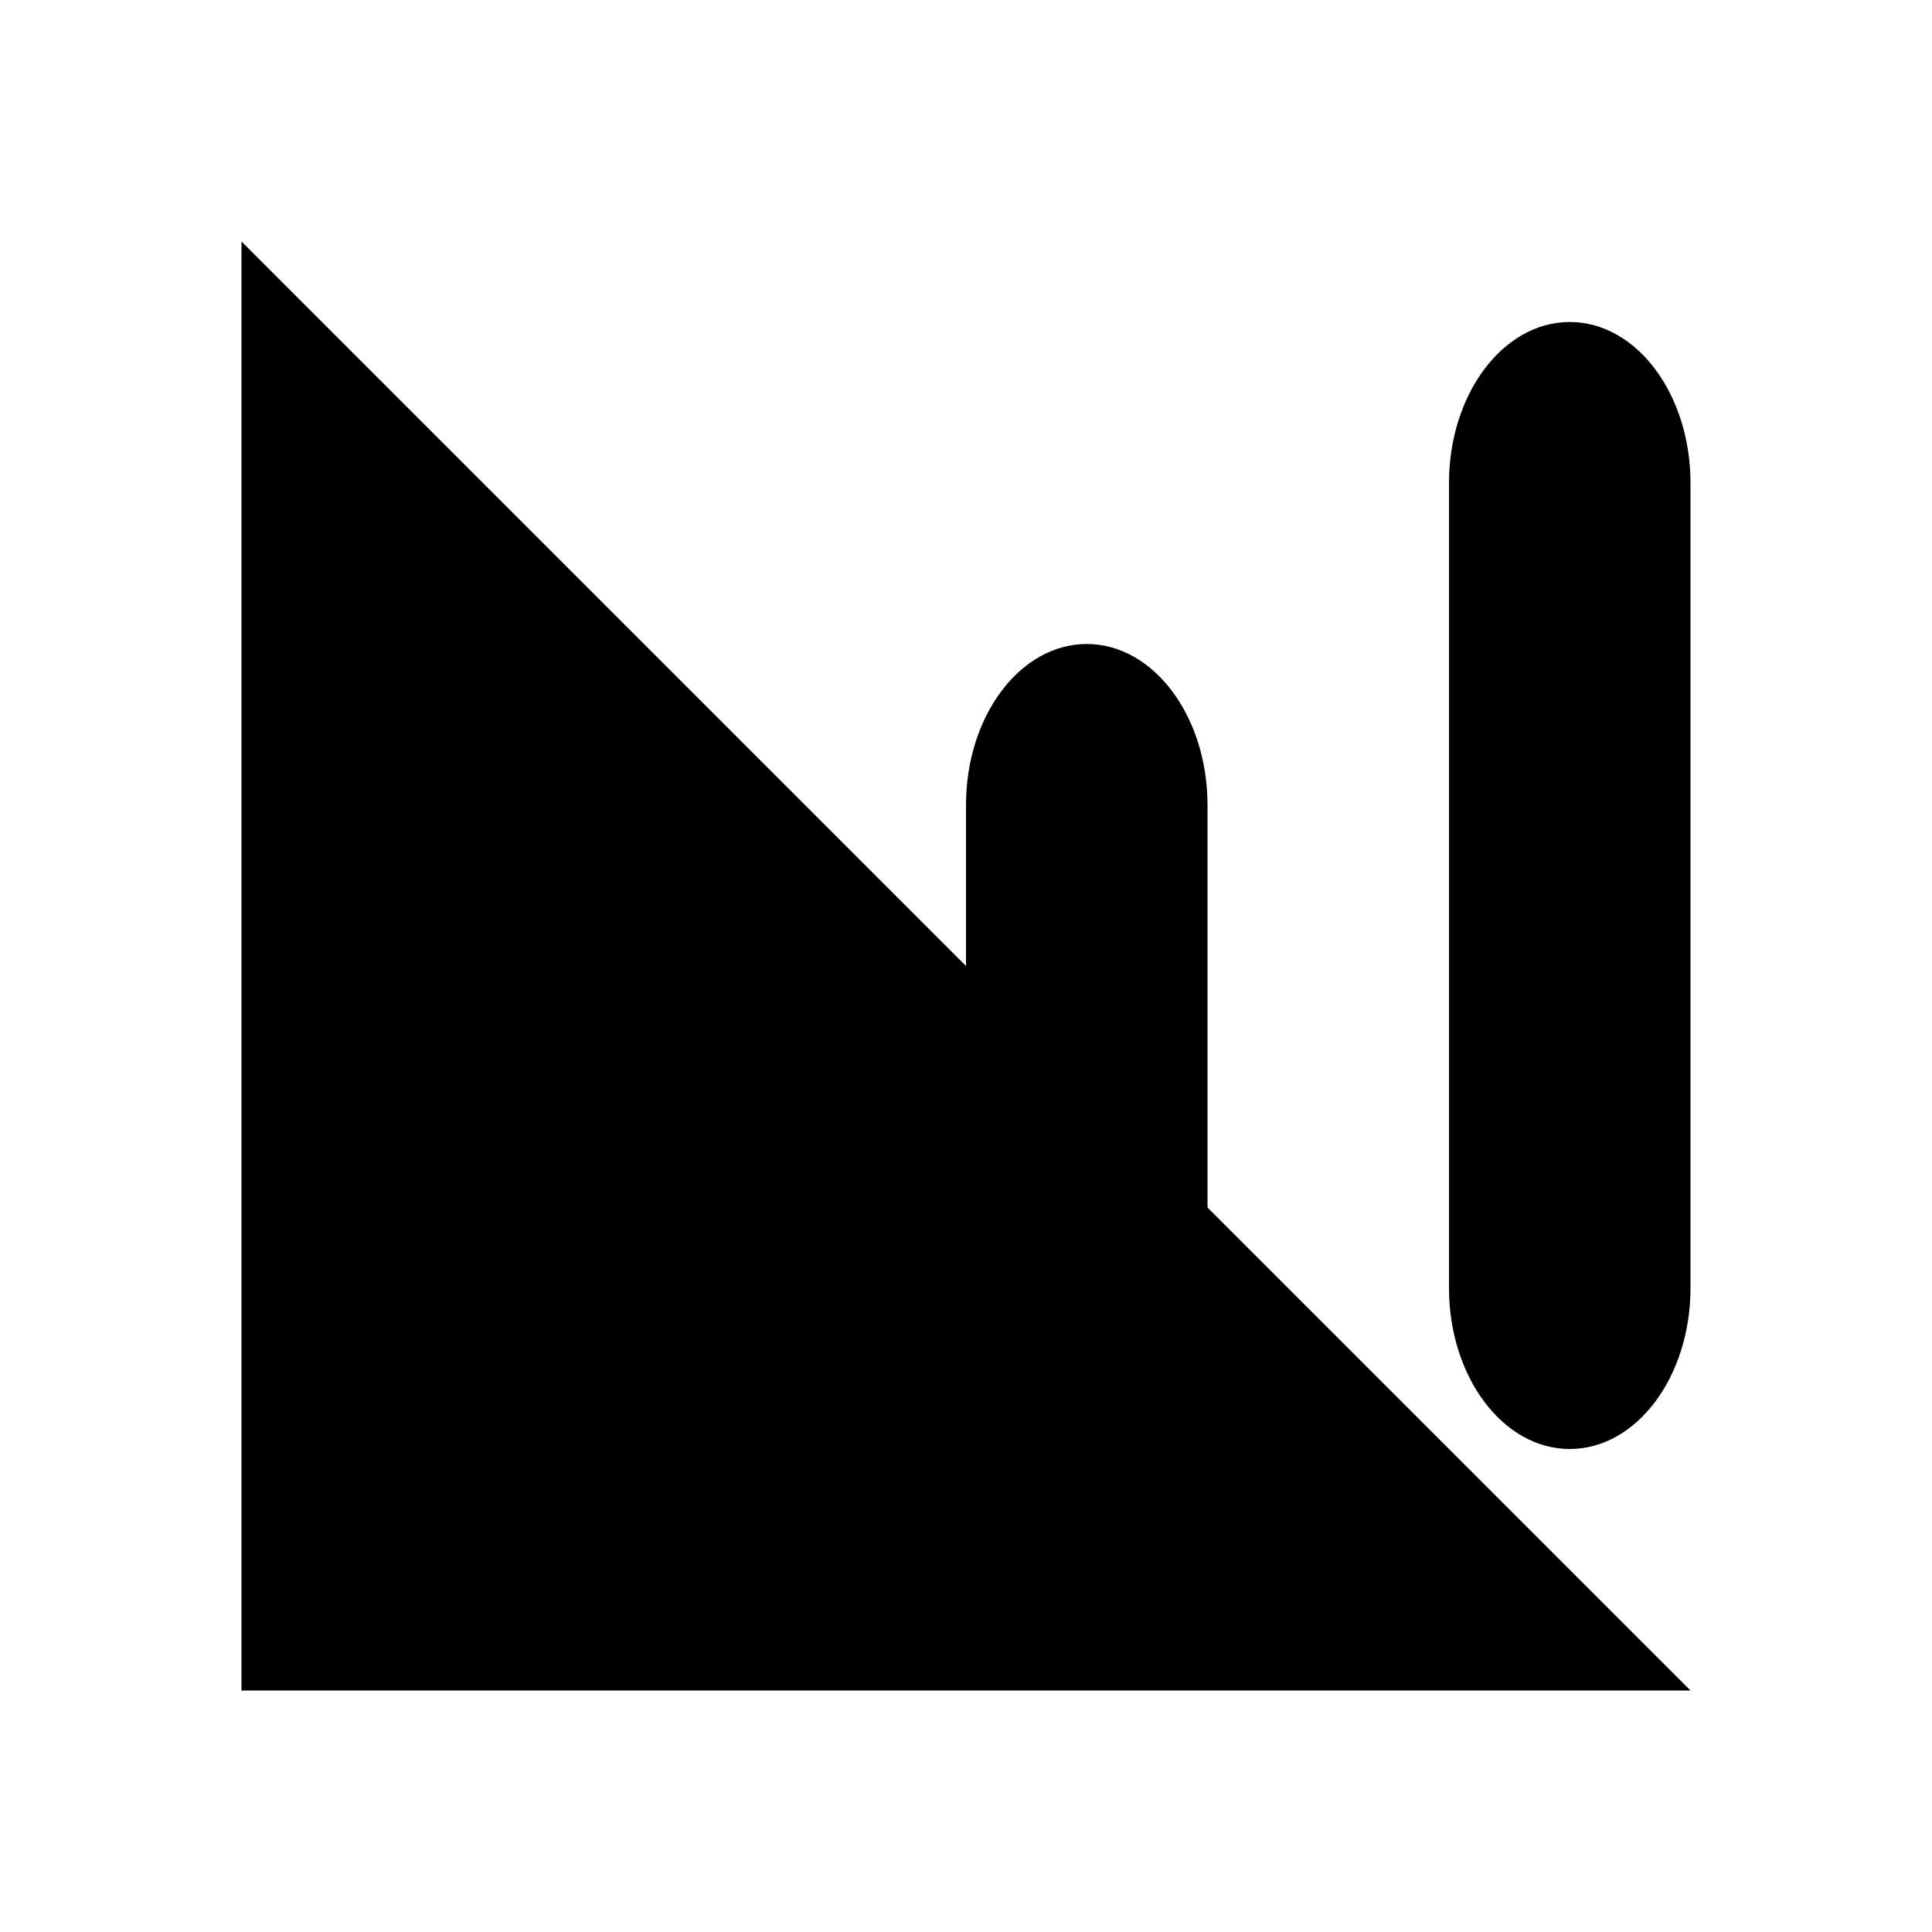
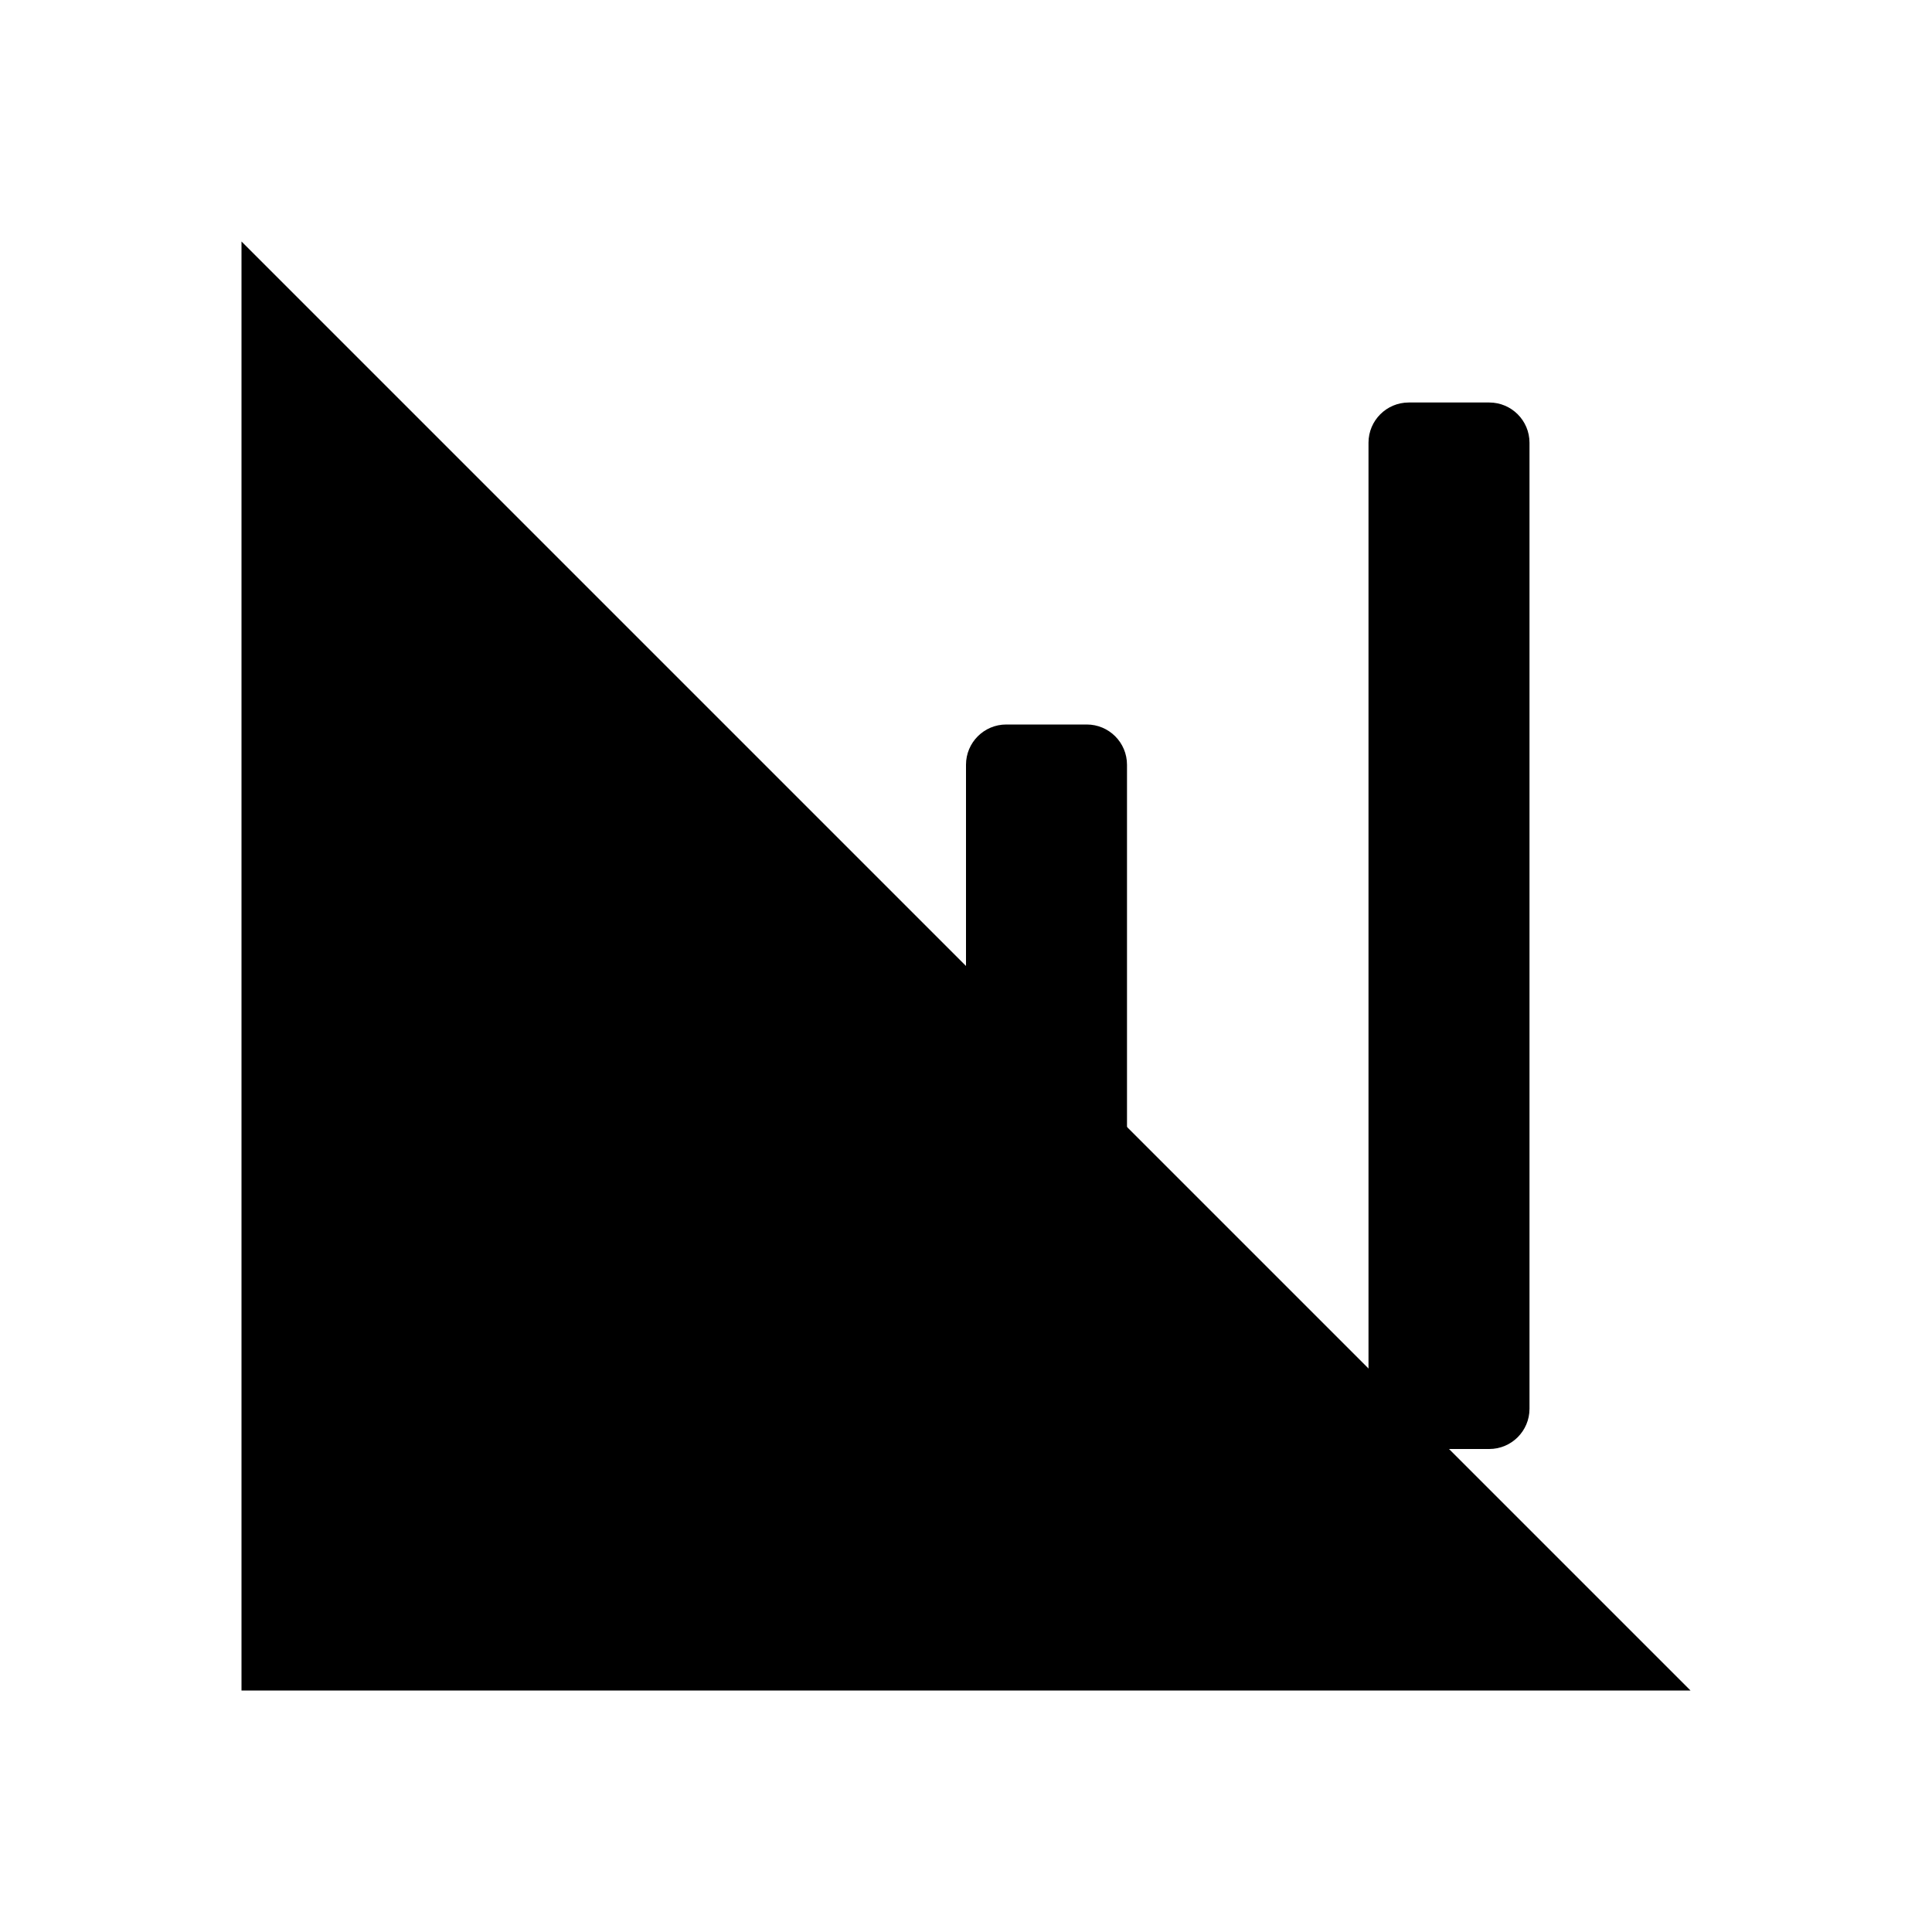
<svg xmlns="http://www.w3.org/2000/svg" version="1.1" viewBox="0 0 24 24" stroke-linecap="round" stroke-linejoin="round">
  <path d="M3 3V21H21" />
-   <rect x="6" y="12" width="3" height="6" rx="2" />
-   <rect x="12" y="8" width="3" height="10" rx="2" />
-   <rect x="18" y="4" width="3" height="14" rx="2" />
+   <rect x="7" y="13" width="2" height="5" rx="0.5" fill="currentColor" />
+   <rect x="12" y="9" width="2" height="9" rx="0.5" fill="currentColor" />
+   <rect x="17" y="5" width="2" height="13" rx="0.5" fill="currentColor" />
</svg>
